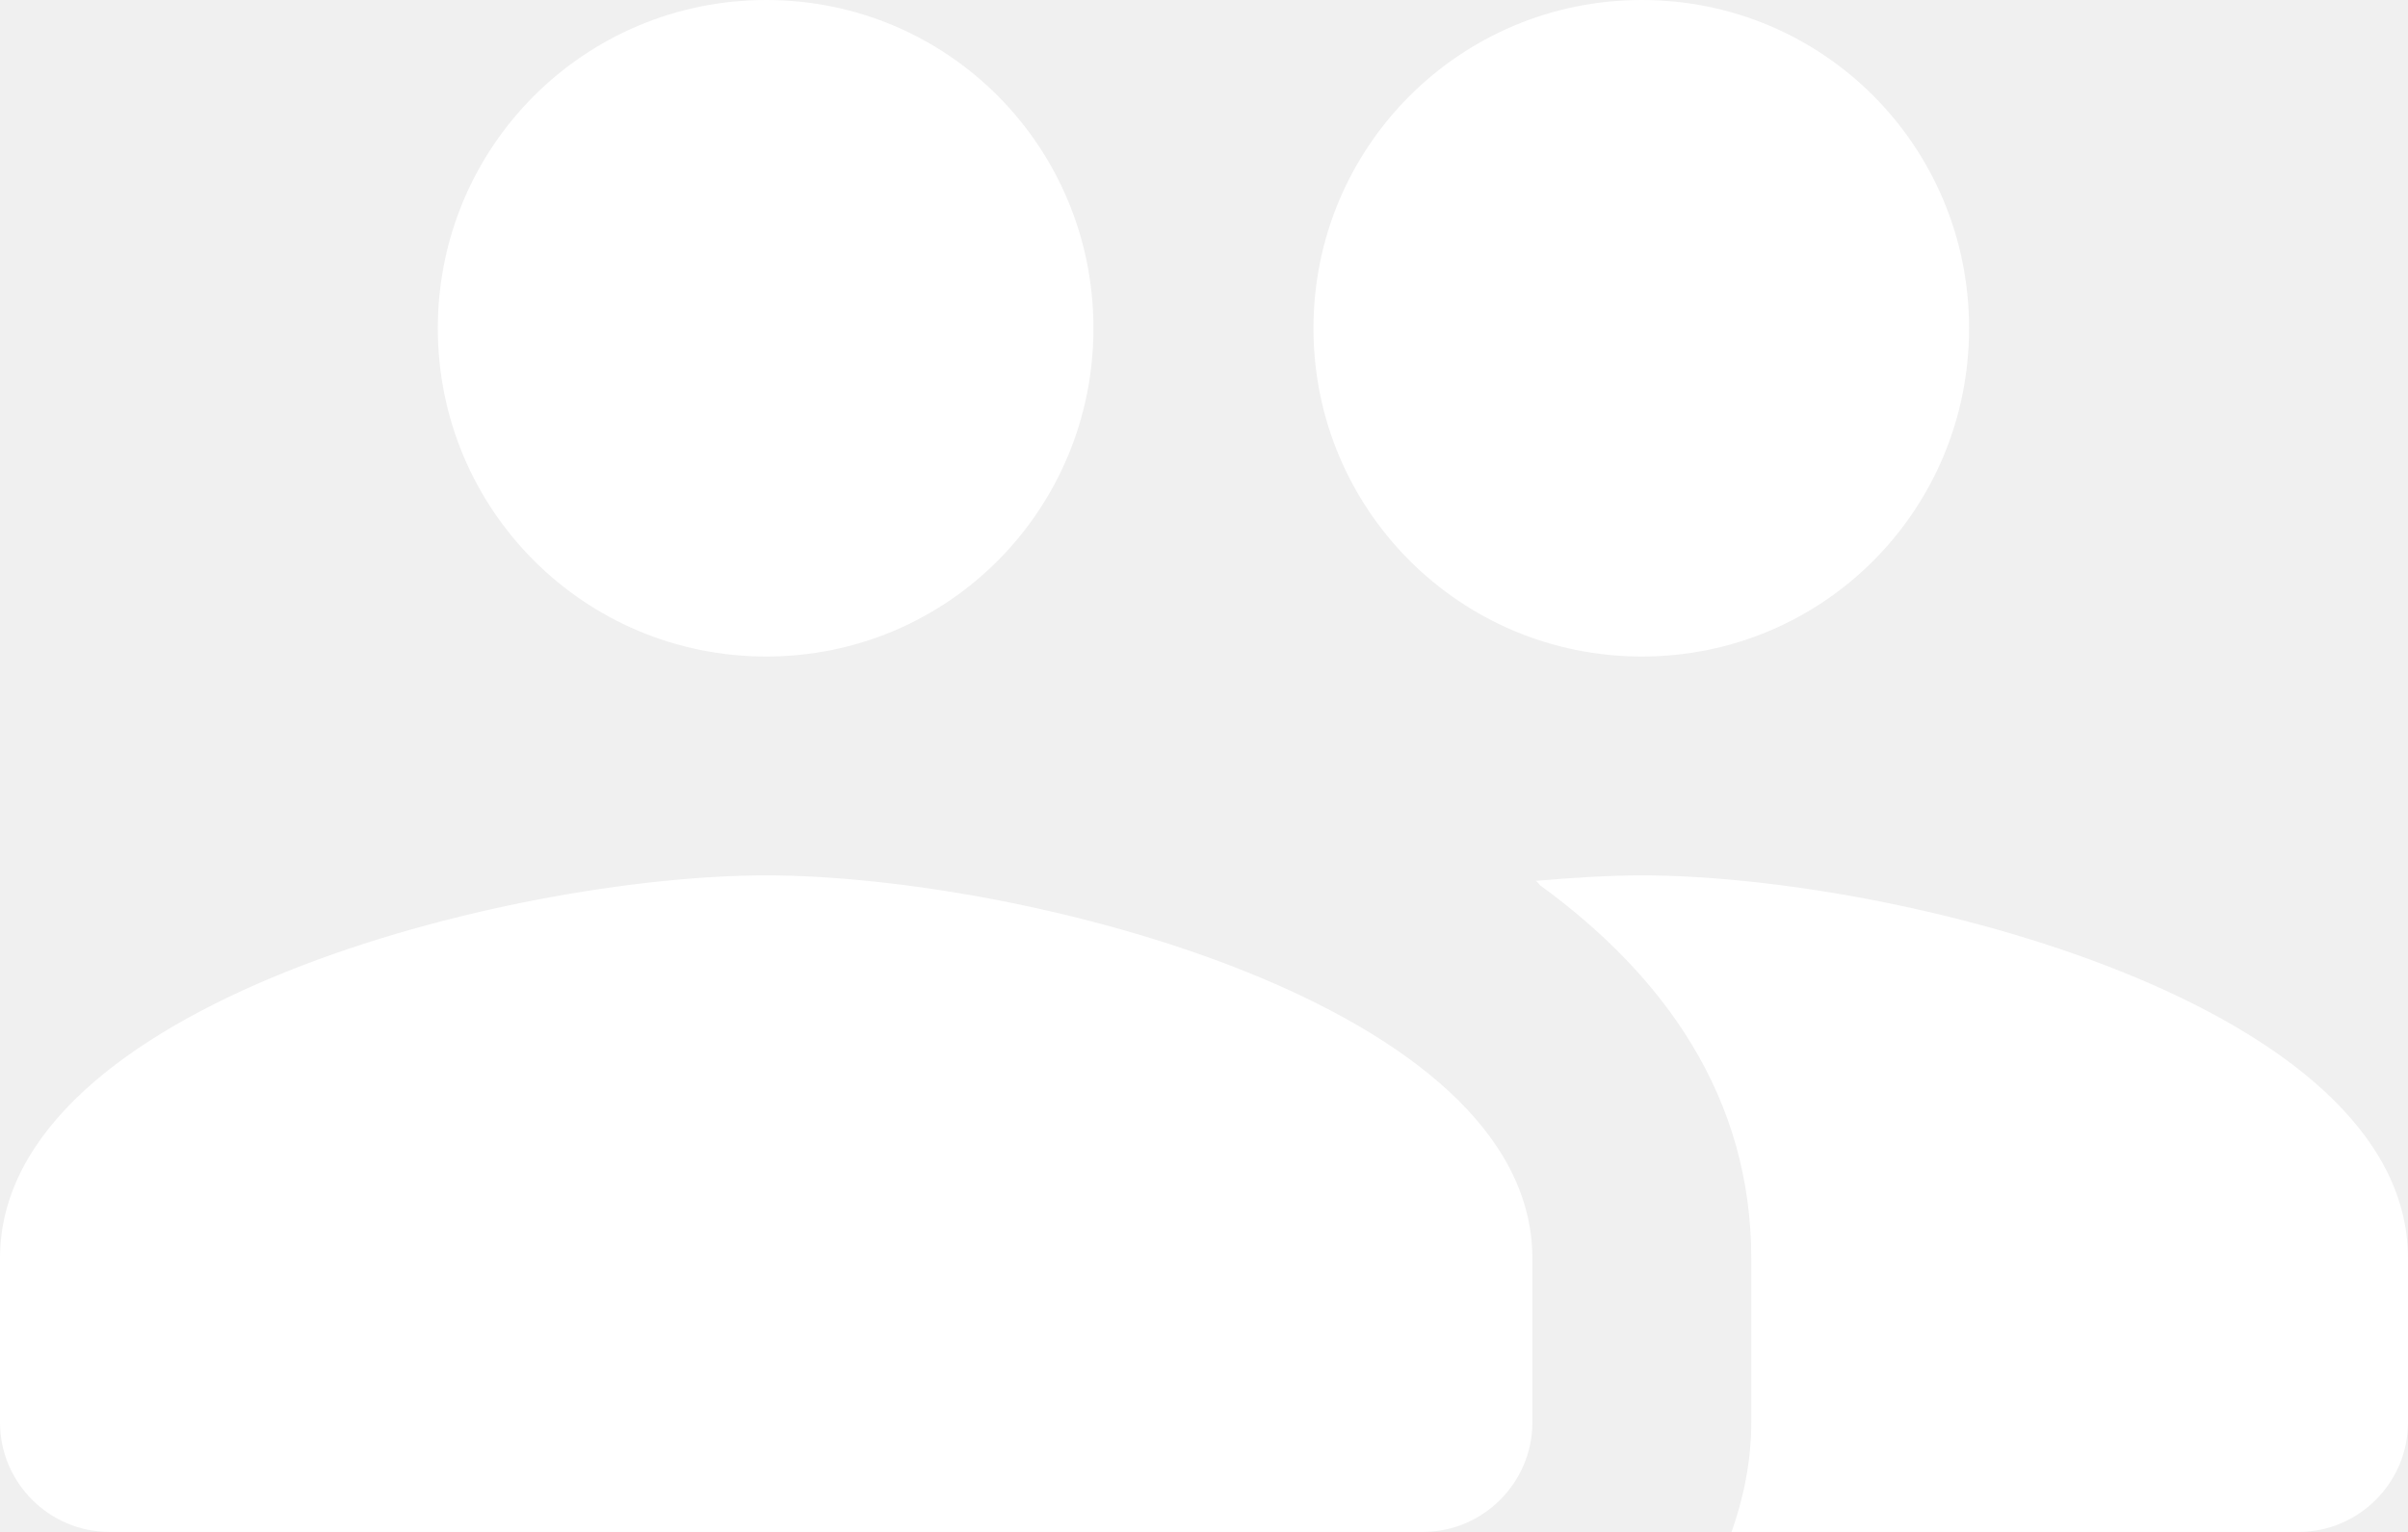
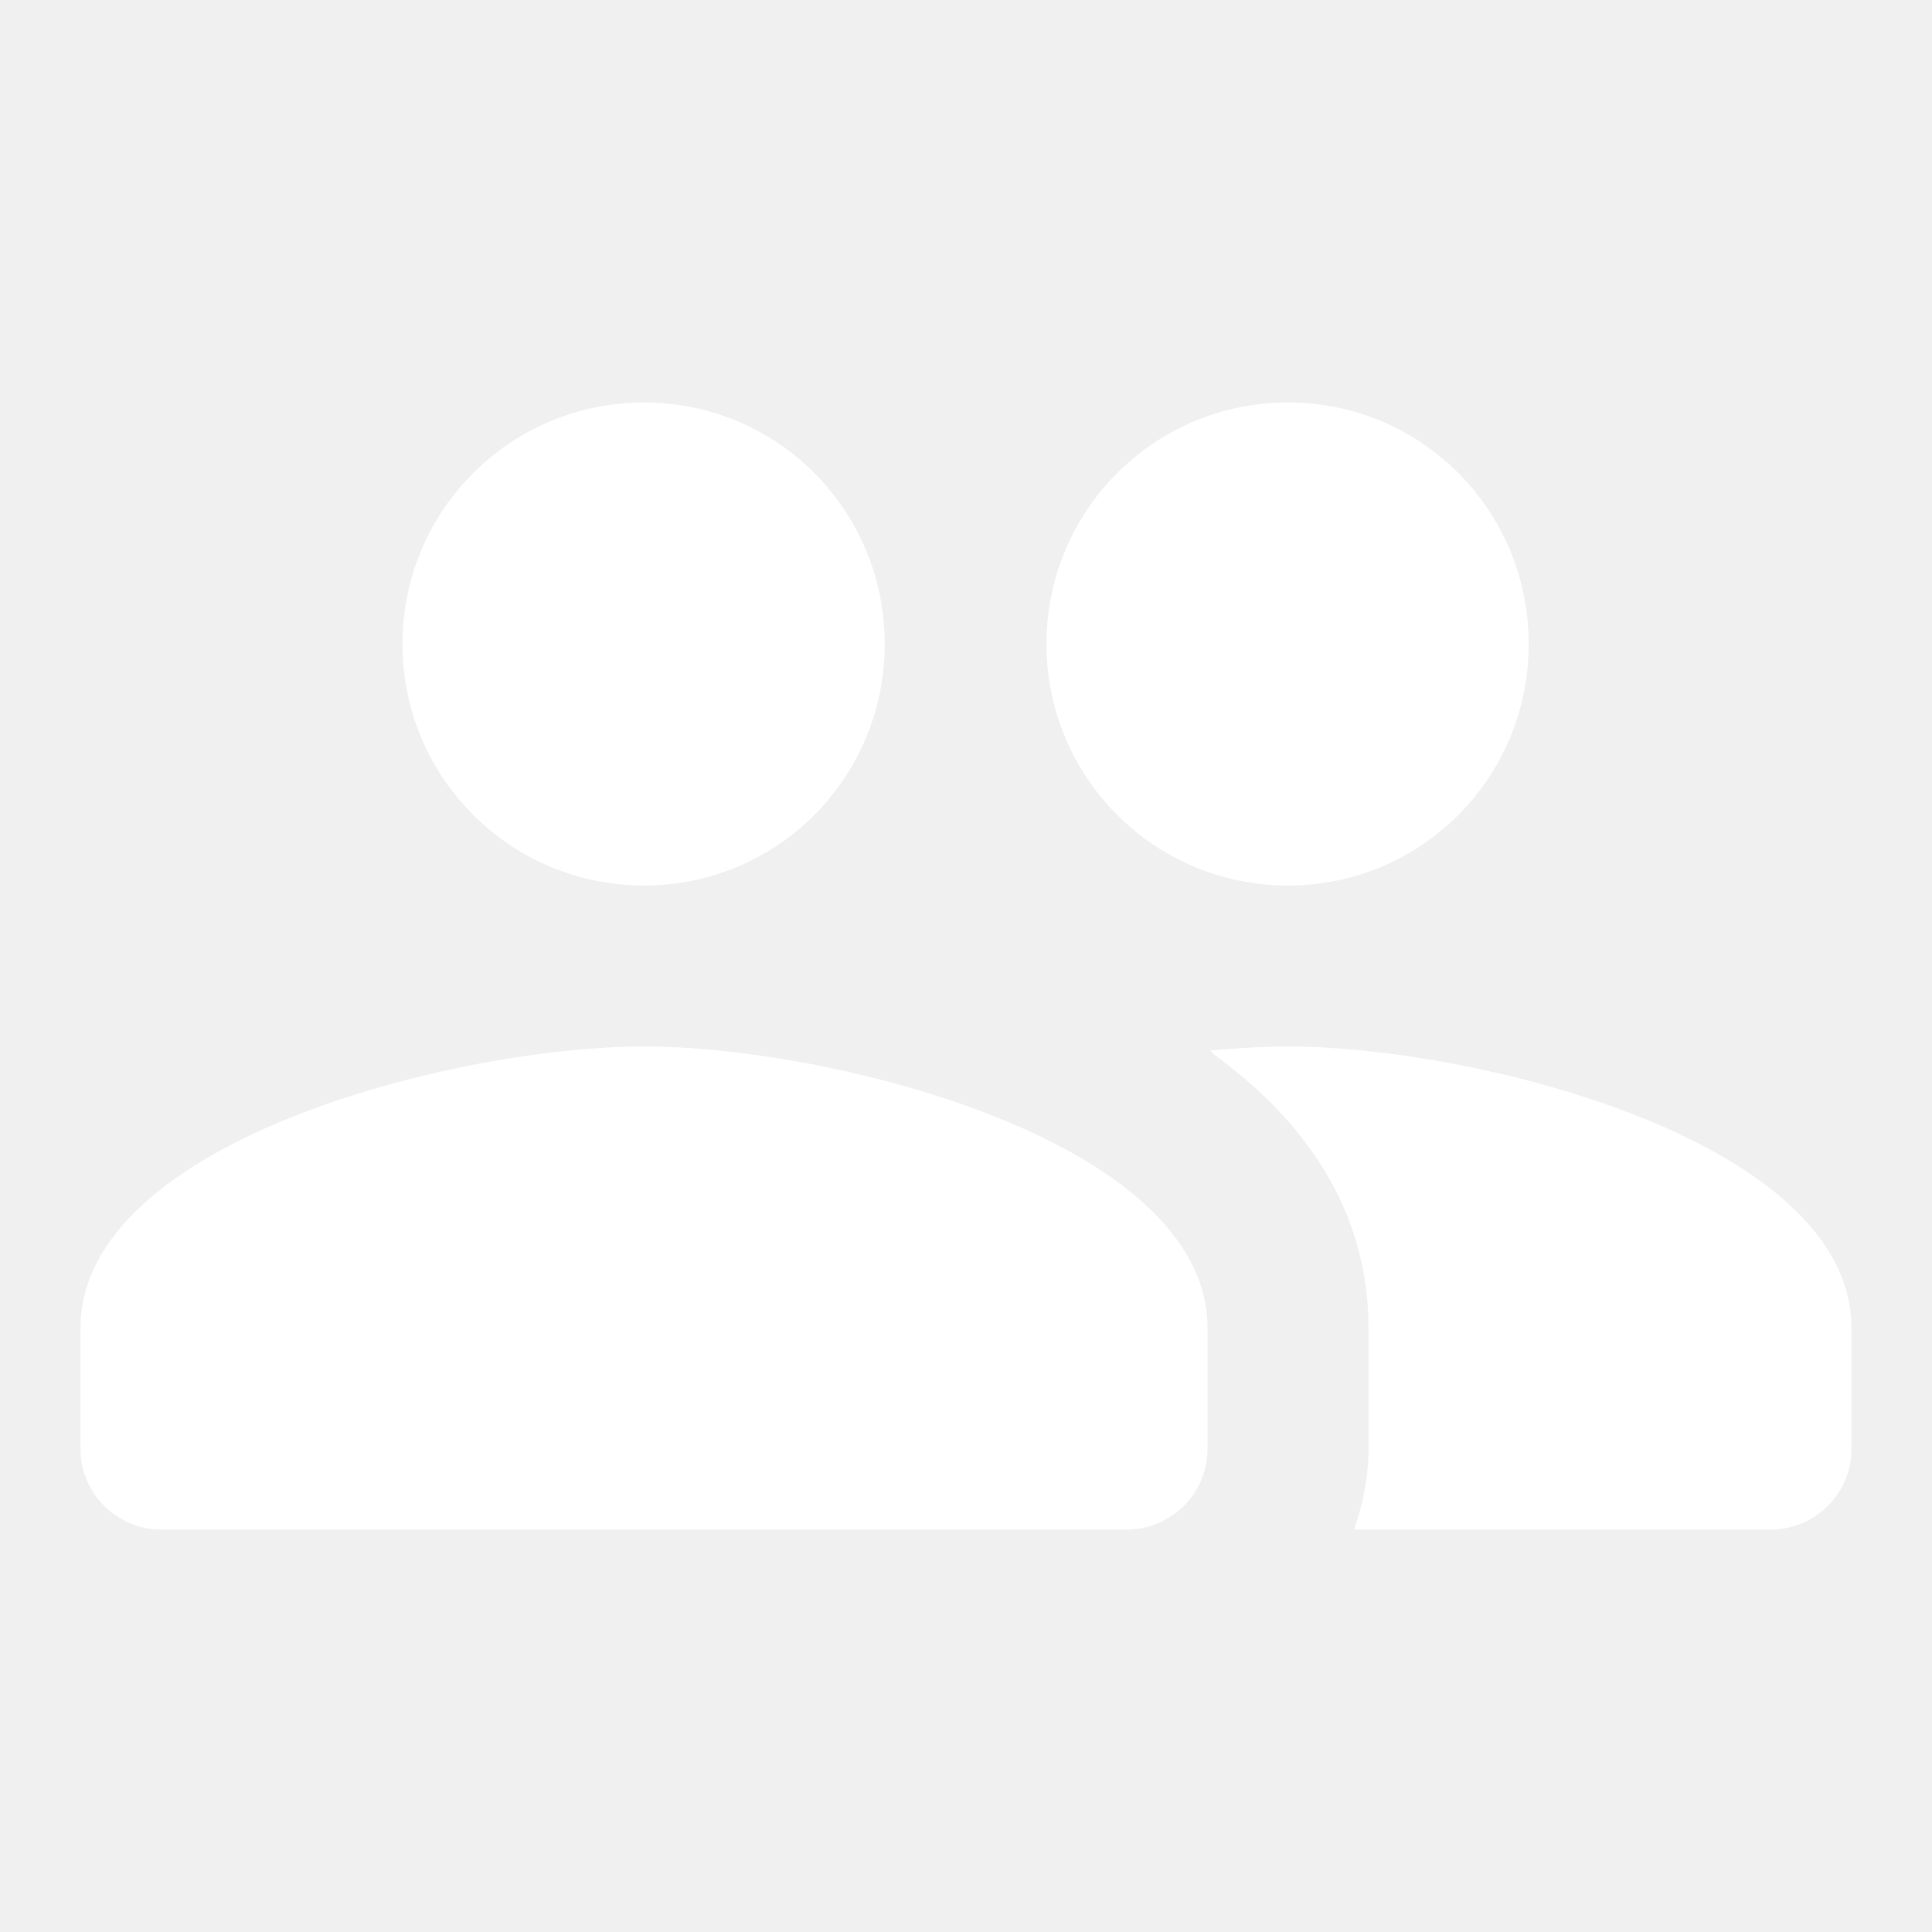
- <svg xmlns="http://www.w3.org/2000/svg" width="22" height="14" viewBox="0 0 22 14" fill="none">
-   <path d="M15 6C16.66 6 17.99 4.66 17.99 3C17.99 1.34 16.66 0 15 0C13.34 0 12 1.34 12 3C12 4.66 13.34 6 15 6ZM7 6C8.66 6 9.99 4.66 9.99 3C9.99 1.34 8.66 0 7 0C5.34 0 4 1.34 4 3C4 4.66 5.34 6 7 6ZM7 8C4.67 8 0 9.17 0 11.5V13C0 13.55 0.45 14 1 14H13C13.55 14 14 13.55 14 13V11.5C14 9.17 9.33 8 7 8ZM15 8C14.71 8 14.38 8.02 14.03 8.05C14.05 8.06 14.06 8.08 14.07 8.09C15.21 8.92 16 10.03 16 11.5V13C16 13.35 15.93 13.69 15.82 14H21C21.55 14 22 13.55 22 13V11.5C22 9.17 17.33 8 15 8Z" fill="white" />
+ <svg xmlns="http://www.w3.org/2000/svg" width="24" height="24" viewBox="0 0 24 24" fill="none">
+   <path d="M16 11C17.66 11 18.99 9.66 18.99 8C18.99 6.34 17.66 5 16 5C14.34 5 13 6.34 13 8C13 9.66 14.34 11 16 11ZM8 11C9.66 11 10.99 9.66 10.99 8C10.99 6.34 9.66 5 8 5C6.34 5 5 6.34 5 8C5 9.66 6.34 11 8 11ZM8 13C5.67 13 1 14.17 1 16.5V18C1 18.55 1.45 19 2 19H14C14.55 19 15 18.55 15 18V16.5C15 14.17 10.33 13 8 13ZM16 13C15.71 13 15.38 13.02 15.03 13.05C15.05 13.06 15.06 13.08 15.07 13.09C16.21 13.92 17 15.03 17 16.5V18C17 18.35 16.93 18.69 16.82 19H22C22.55 19 23 18.55 23 18V16.5C23 14.17 18.33 13 16 13Z" fill="white" />
</svg>
